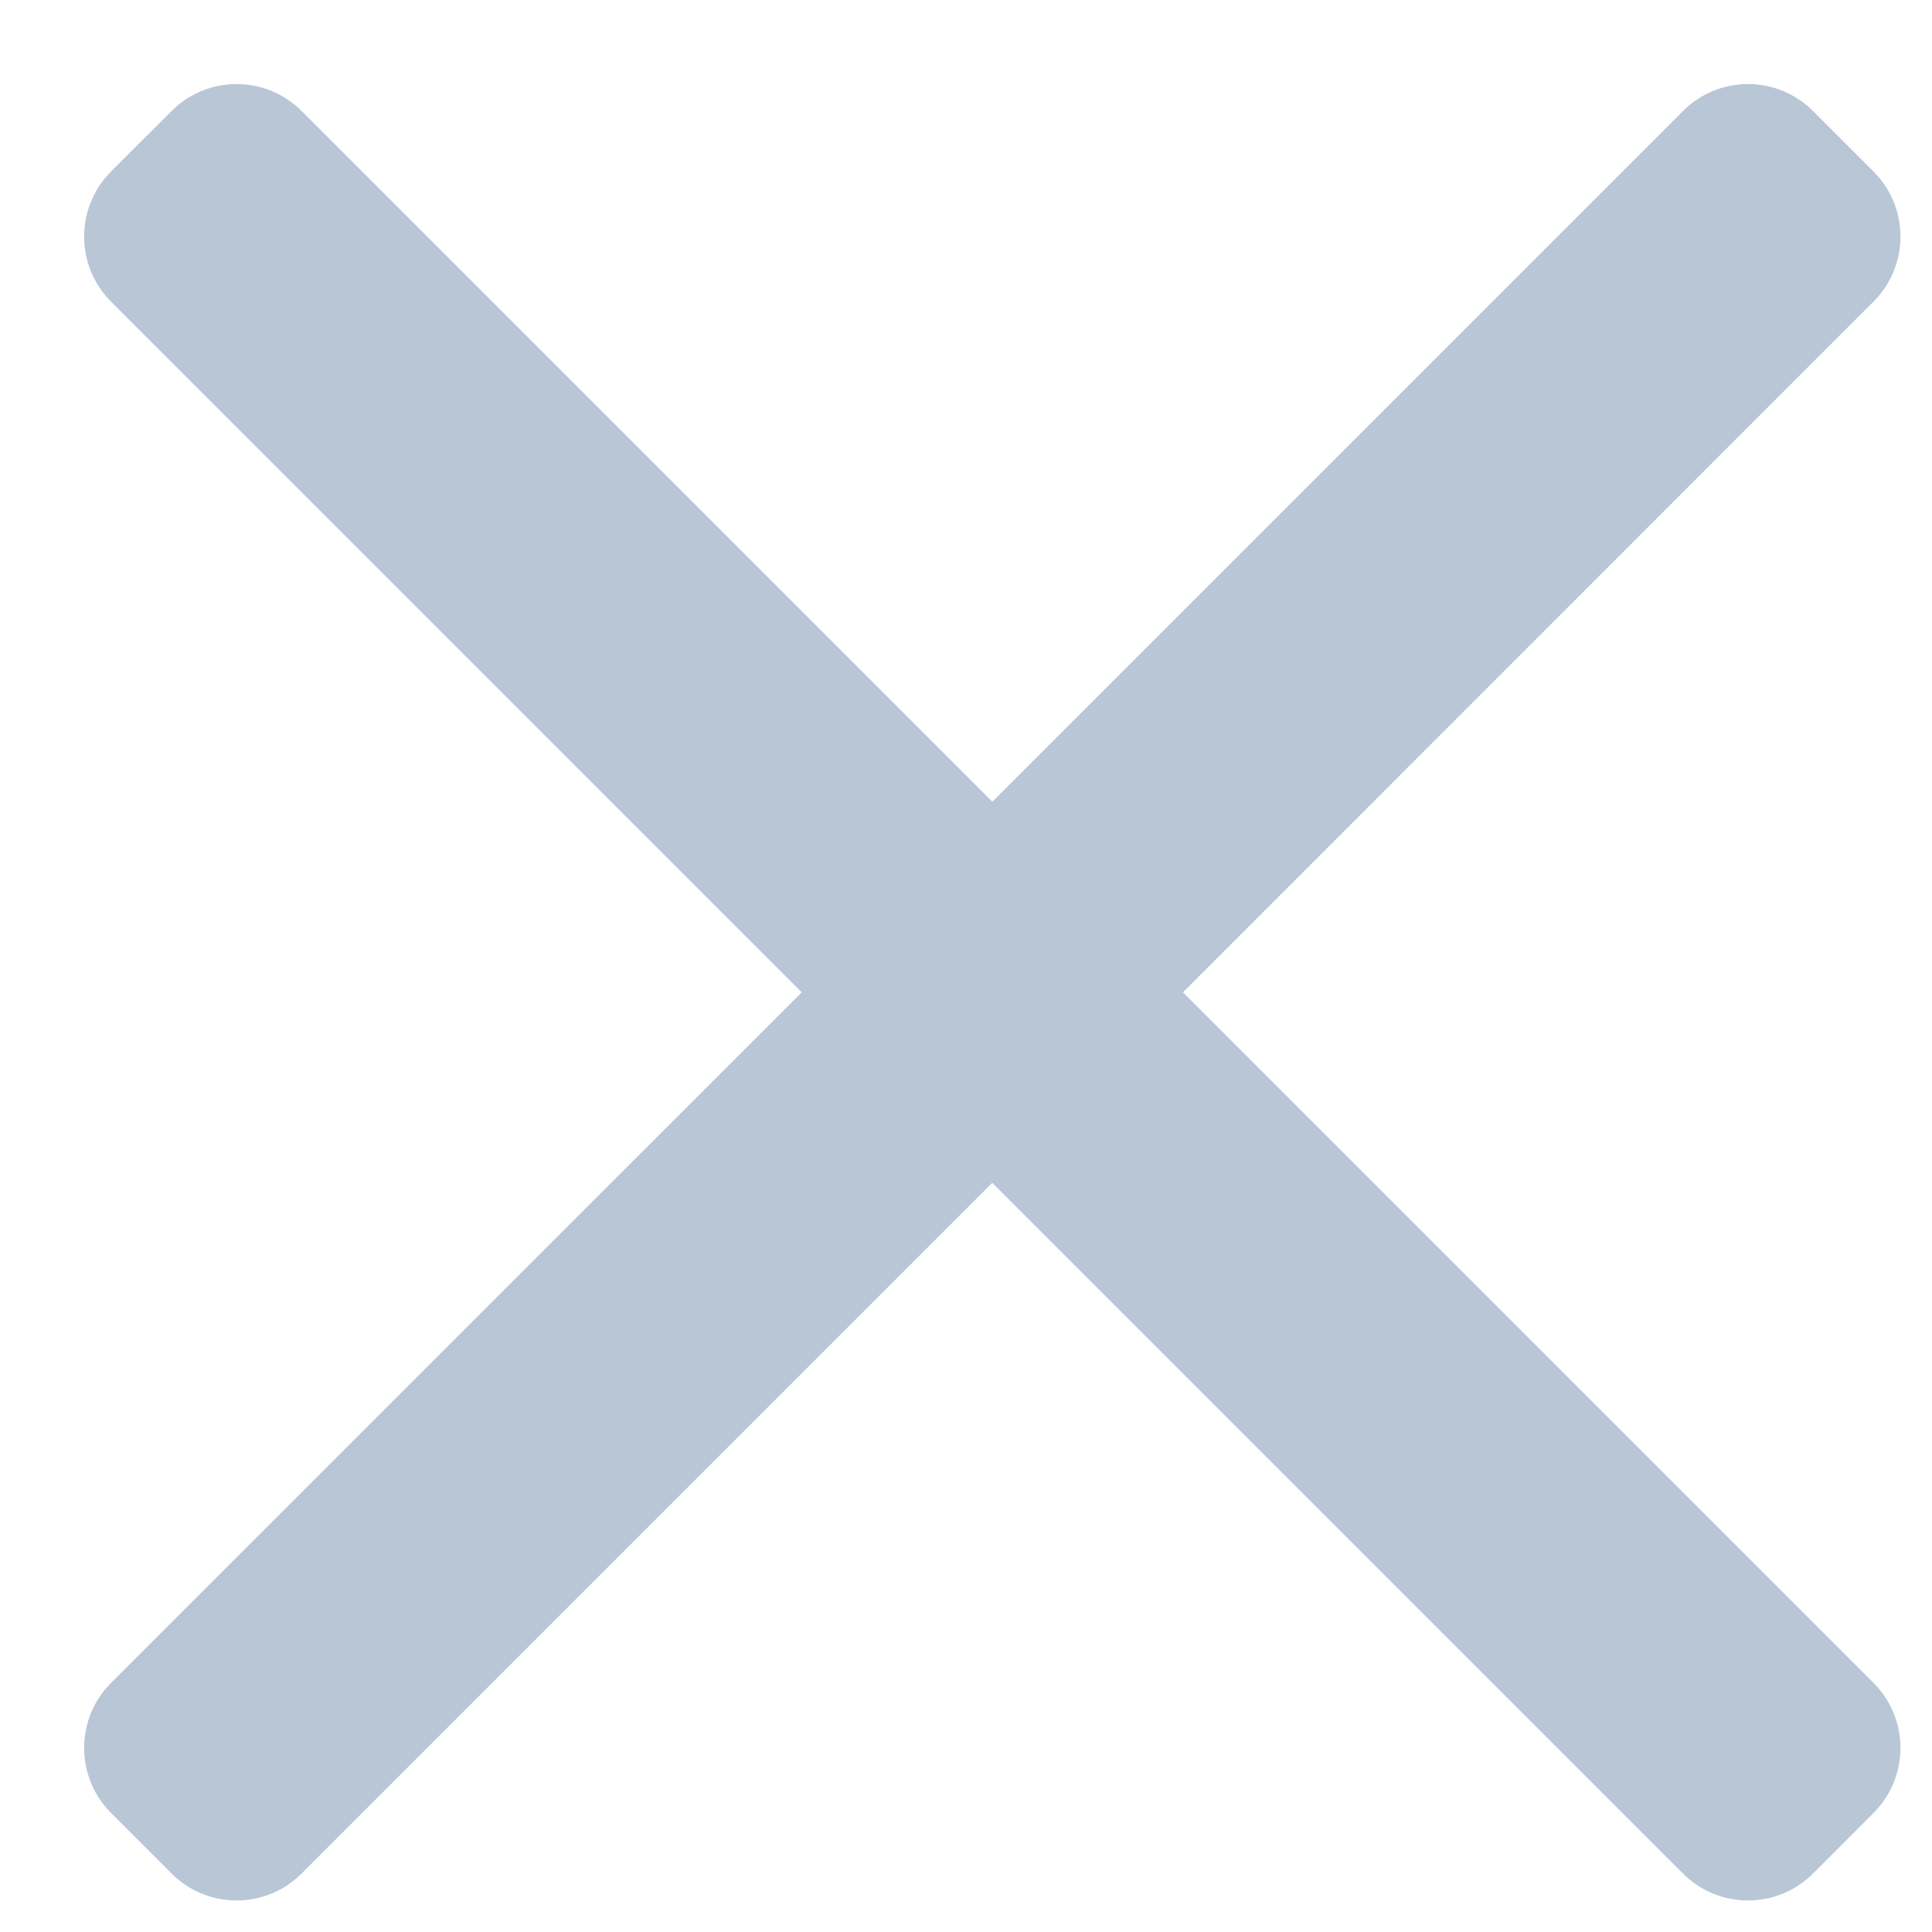
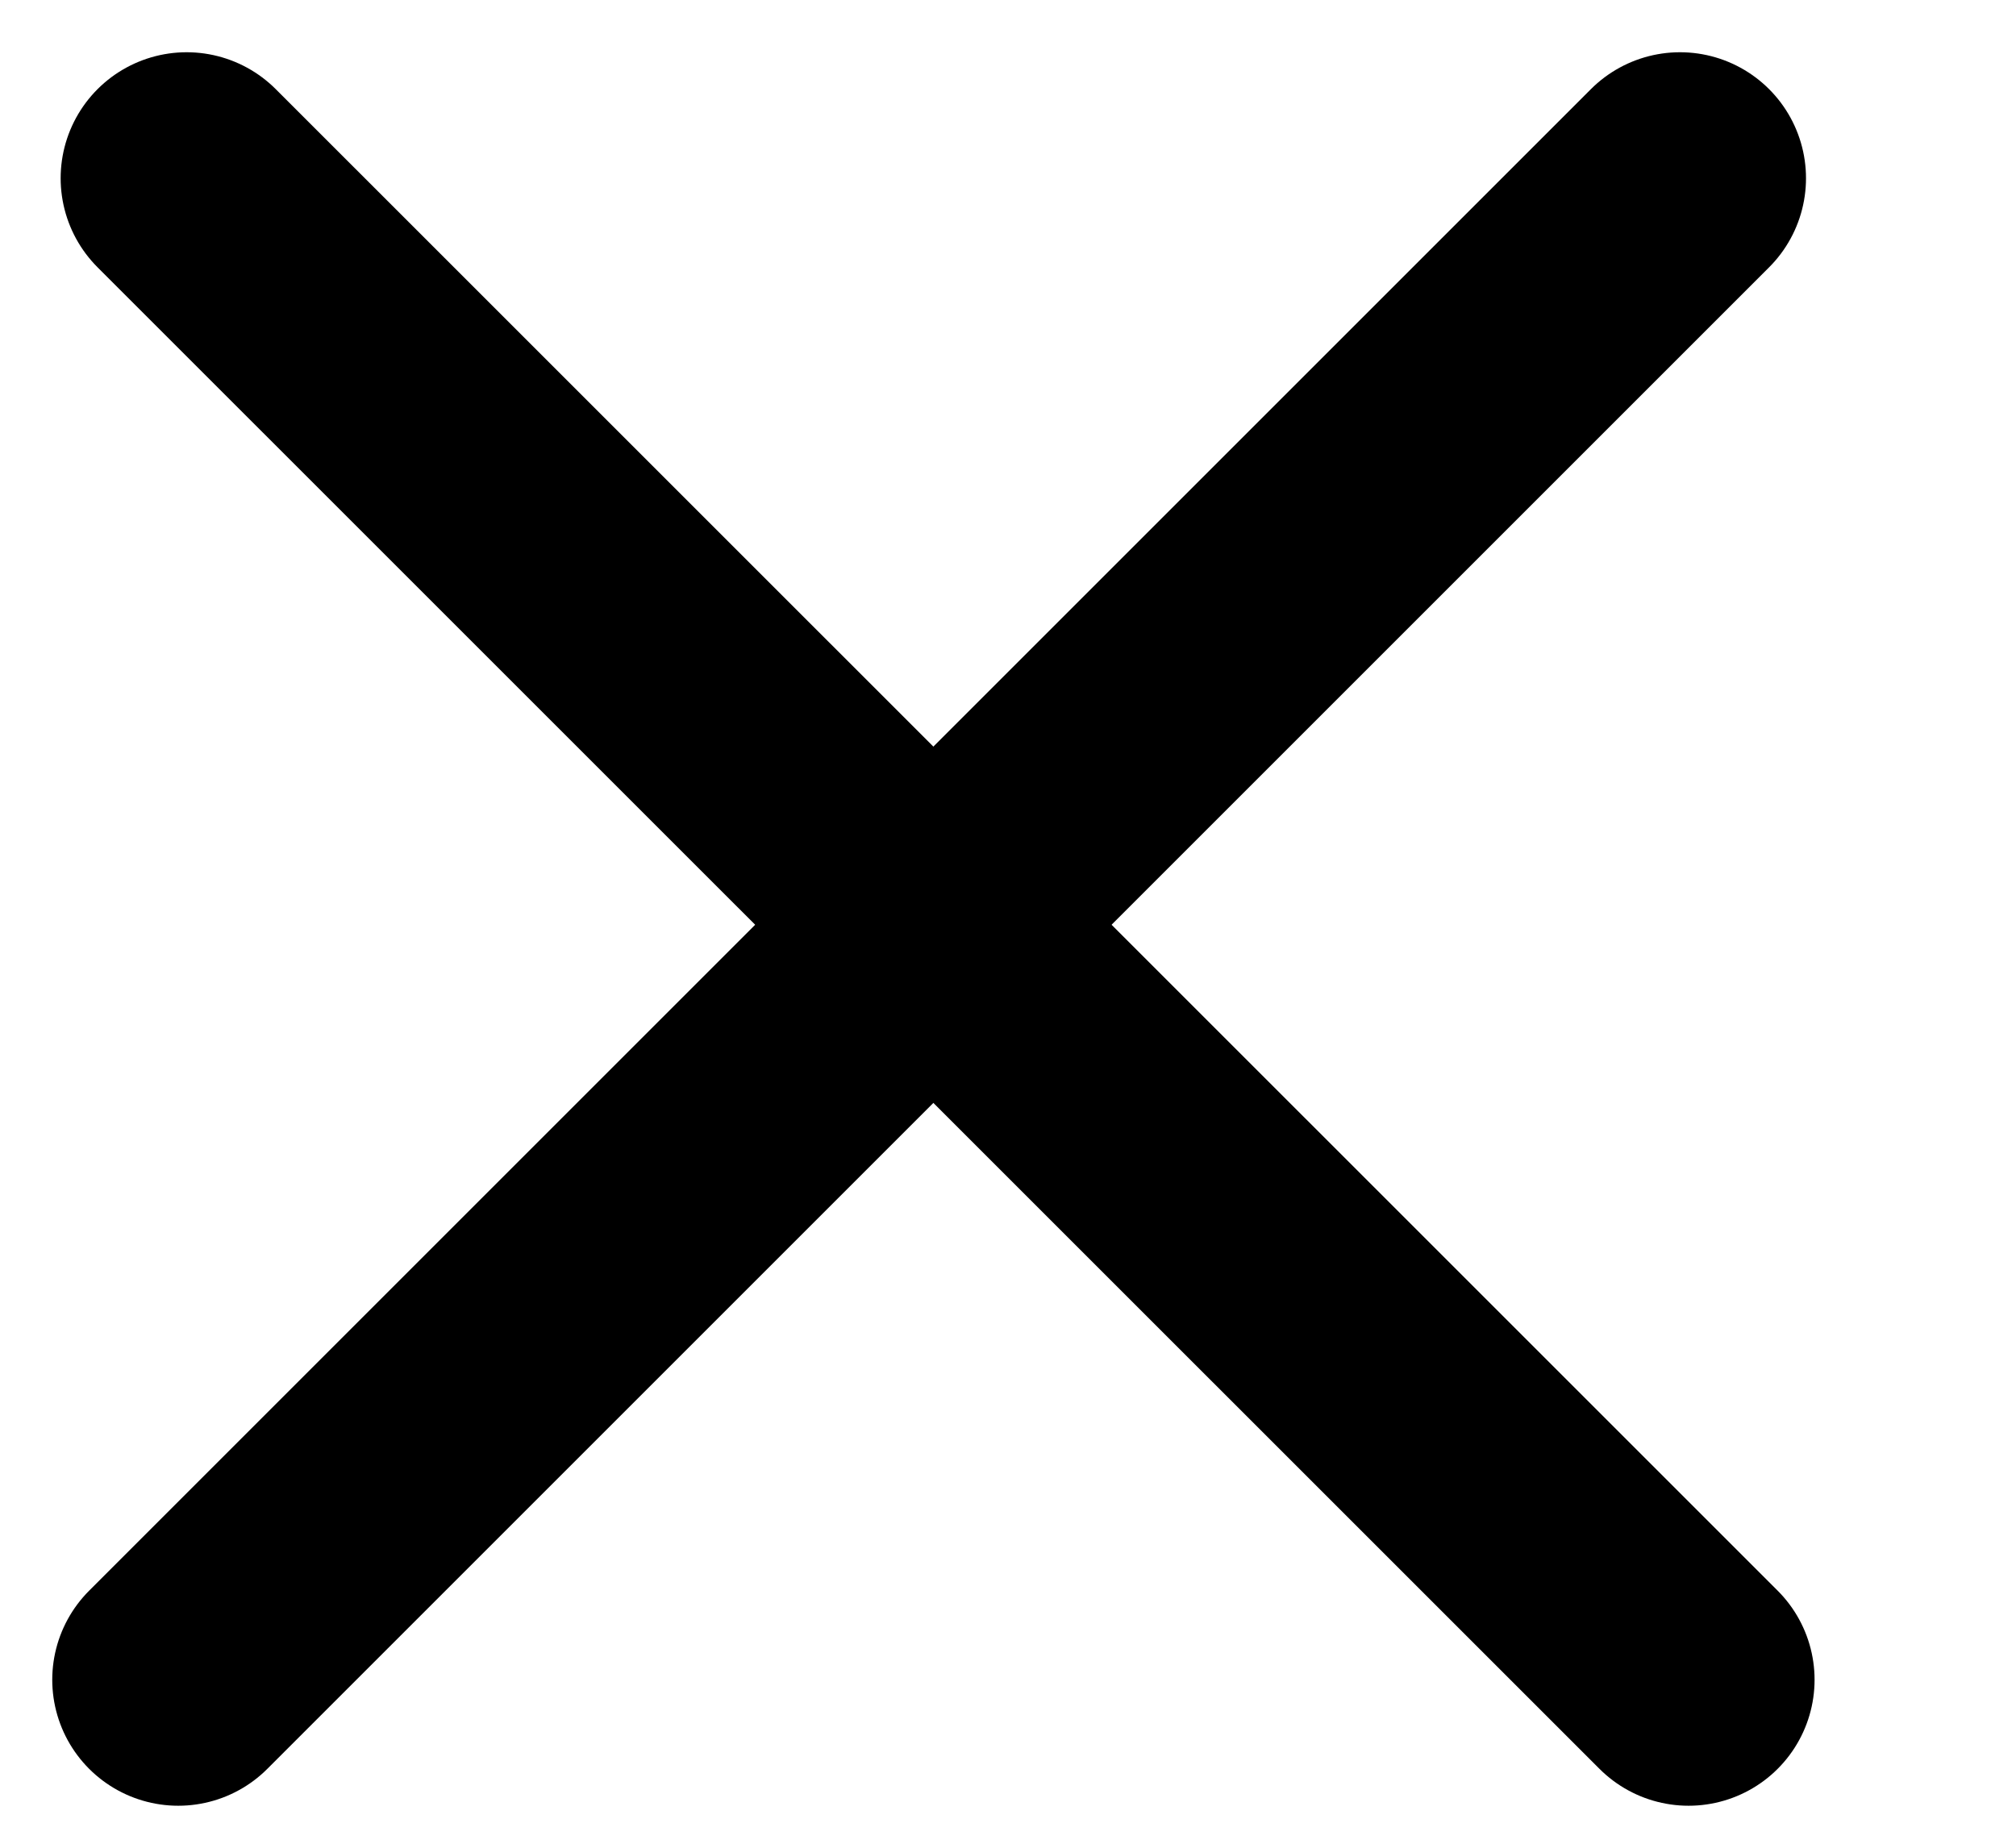
- <svg xmlns="http://www.w3.org/2000/svg" width="21" height="21" viewBox="0 0 21 21" fill="none">
-   <path d="M19.707 1.207C19.316 0.816 18.683 0.816 18.293 1.207L10.786 8.714L3.279 1.207C2.888 0.816 2.255 0.816 1.865 1.207L1.207 1.864C0.817 2.255 0.817 2.888 1.207 3.279L8.714 10.786L1.207 18.292C0.817 18.683 0.817 19.316 1.207 19.706L1.865 20.364C2.255 20.755 2.888 20.755 3.279 20.364L10.786 12.857L18.293 20.364C18.683 20.755 19.316 20.755 19.707 20.364L20.364 19.706C20.755 19.316 20.755 18.683 20.364 18.292L12.858 10.786L20.364 3.279C20.755 2.888 20.755 2.255 20.364 1.864L19.707 1.207Z" fill="#B9C6D6" />
+ <svg xmlns="http://www.w3.org/2000/svg" width="12" height="11" viewBox="0 0 12 11" fill="none">
+   <line x1="10" y1="1.061" x2="1.061" y2="10" stroke="black" stroke-width="1.5" stroke-linecap="round" />
+   <line x1="10.051" y1="10" x2="1.111" y2="1.061" stroke="black" stroke-width="1.5" stroke-linecap="round" />
</svg>
